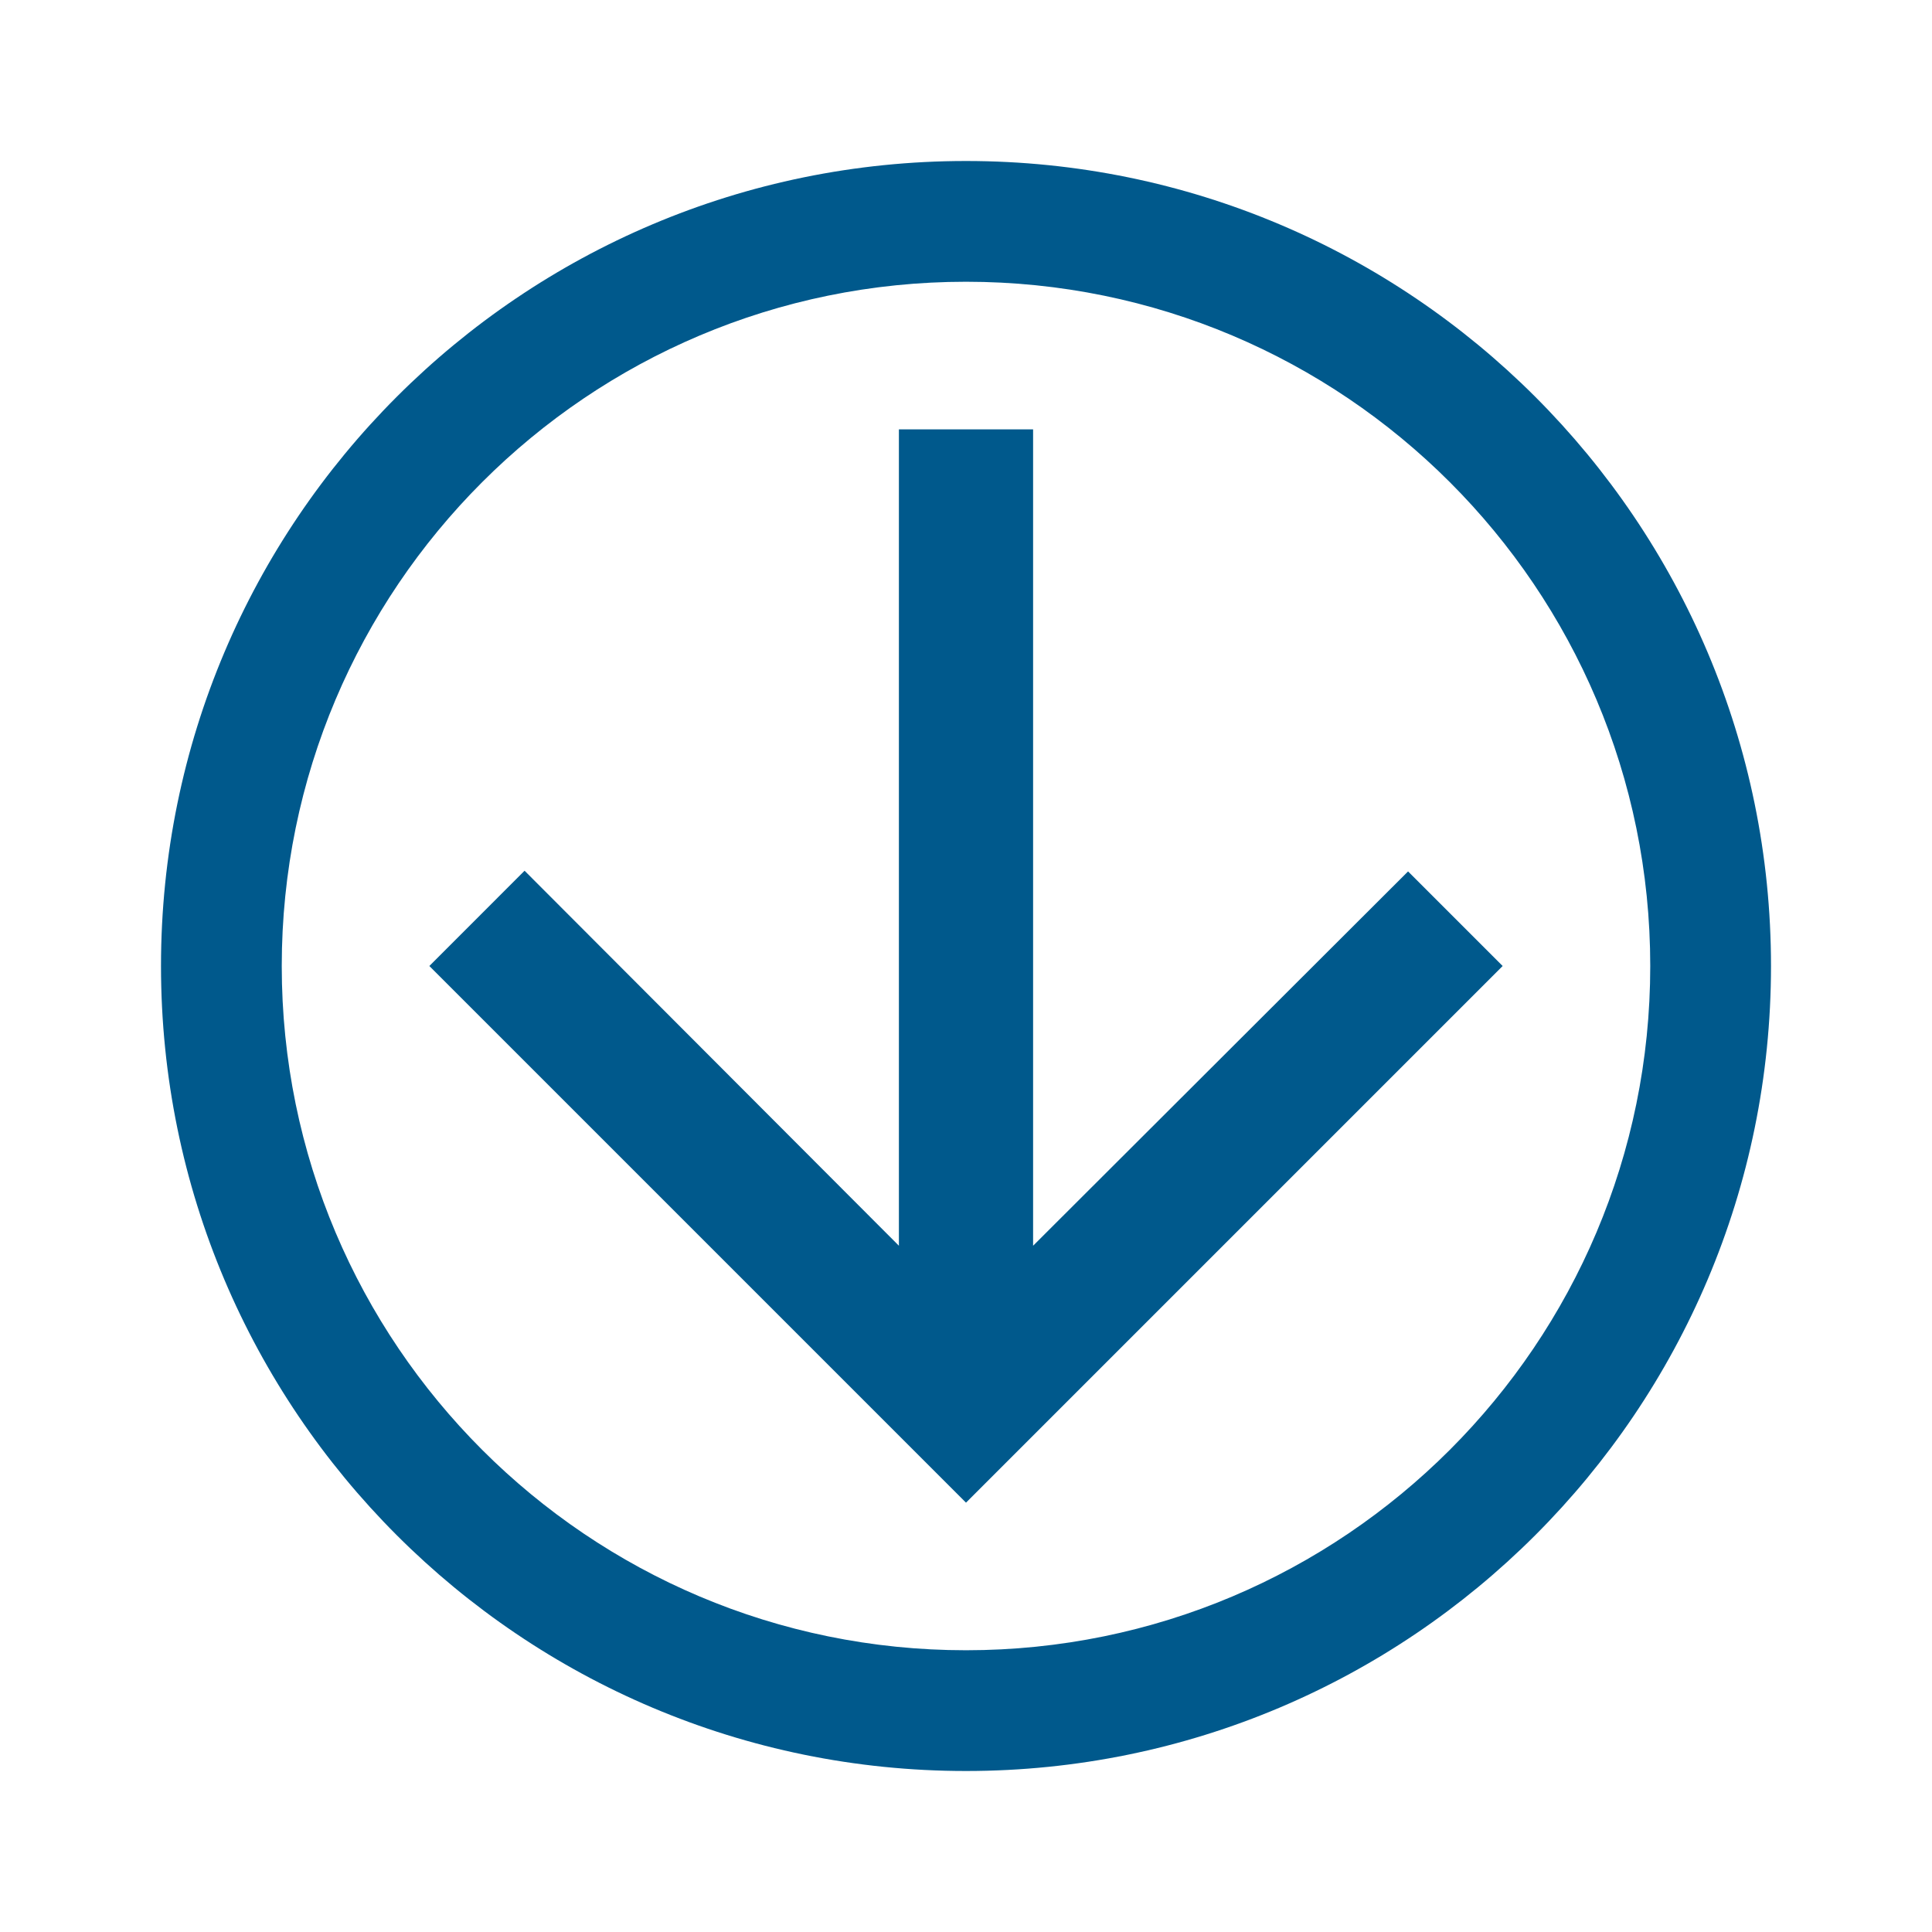
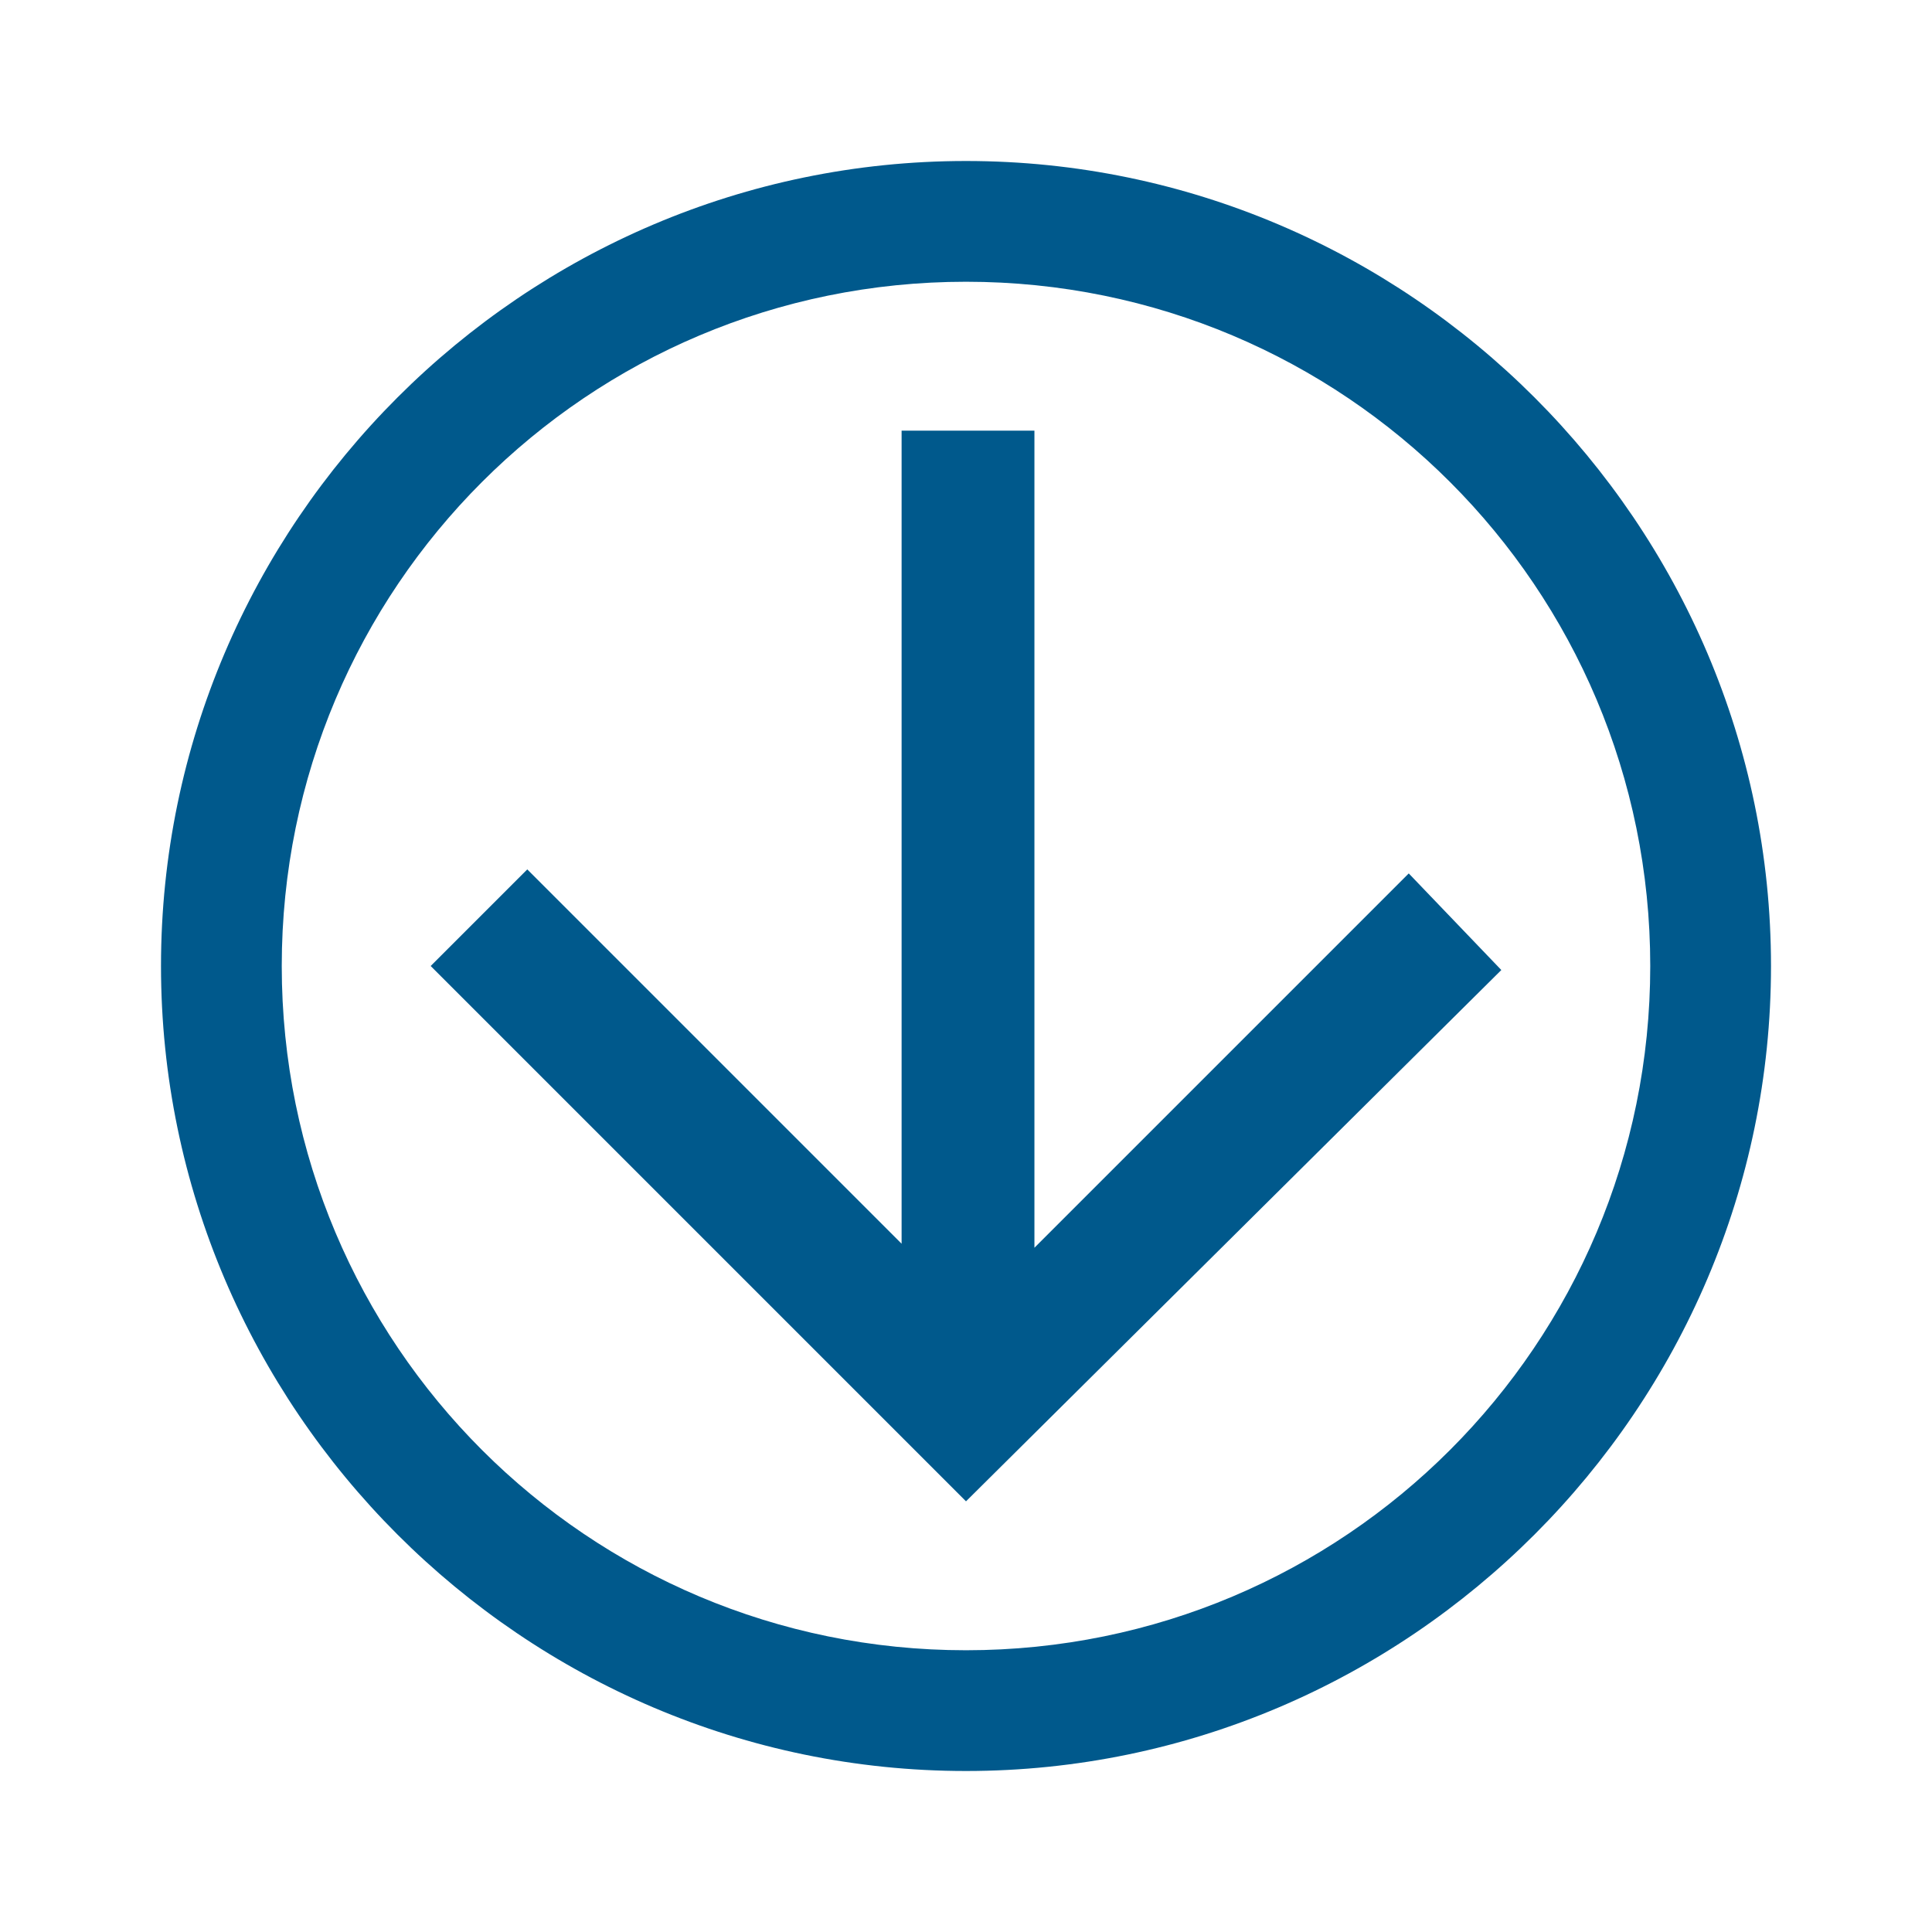
- <svg xmlns="http://www.w3.org/2000/svg" width="48px" height="48px" viewBox="0 0 48 48" version="1.1">
-   <g id="Icon/download-defaultblue" stroke="none" stroke-width="1" fill="none" fill-rule="evenodd">
-     <path d="M24,4 C35.046,4 44,12.954 44,24 C44,35.046 35.046,44 24,44 C12.954,44 4,35.046 4,24 C4,12.954 12.954,4 24,4 Z M24,7 C14.611,7 7,14.611 7,24 C7,33.389 14.611,41 24,41 C33.389,41 41,33.389 41,24 C41,14.611 33.389,7 24,7 Z M25.667,10.667 L25.667,30.95 L34.983,21.65 L37.333,24 L24,37.333 L10.667,24 L13.033,21.633 L22.333,30.95 L22.333,10.667 L25.667,10.667 Z" id="Combined-Shape" fill="#00598C" />
-   </g>
+ <svg xmlns="http://www.w3.org/2000/svg" width="48px" height="48px" version="1.1" id="Layer_1" x="0px" y="0px" viewBox="0 0 48 48" style="enable-background:new 0 0 48 48;" xml:space="preserve">
+   <style type="text/css">
+ 	.st0-blue{fill-rule:evenodd;clip-rule:evenodd;fill:#00598C;}
+ </style>
+   <path class="st0-blue" d="M24,4c11,0,20,9,20,20s-9,20-20,20S4,35,4,24S13,4,24,4z M24,7C14.6,7,7,14.6,7,24s7.6,17,17,17s17-7.6,17-17  S33.4,7,24,7z M25.7,10.7V31l9.3-9.3l2.3,2.4L24,37.3L10.7,24l2.4-2.4l9.3,9.3V10.7H25.7z" />
</svg>
